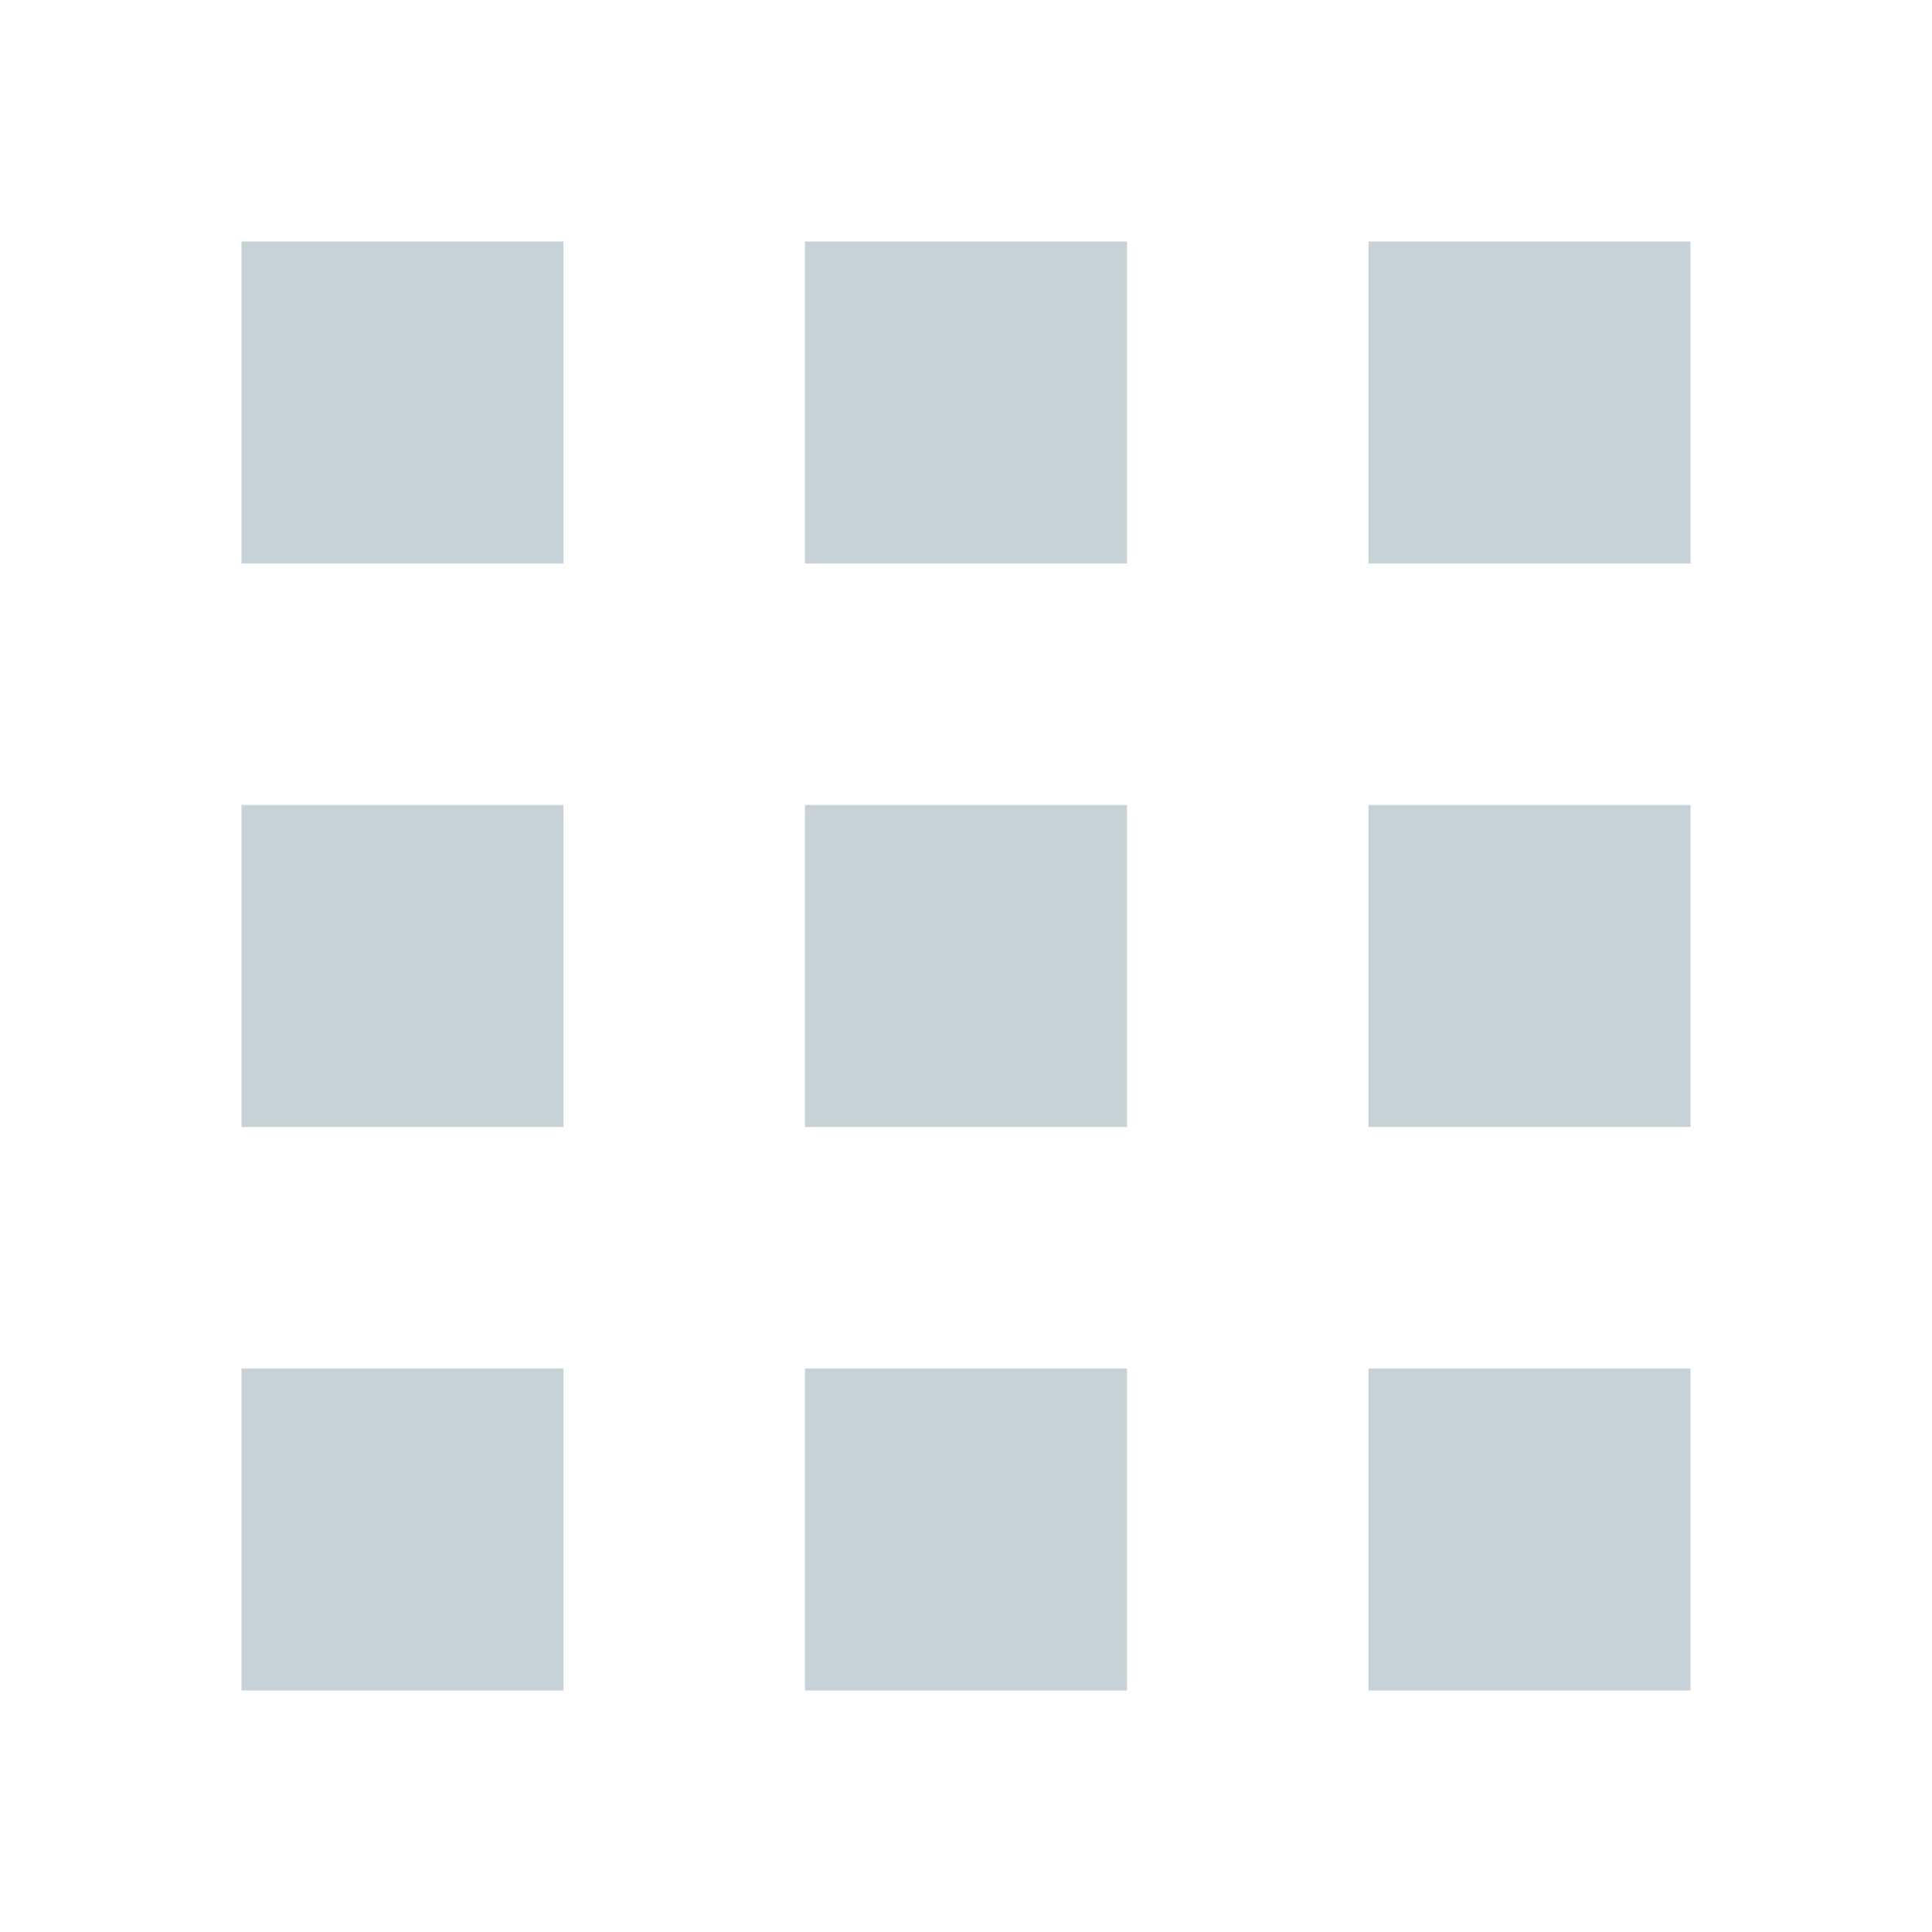
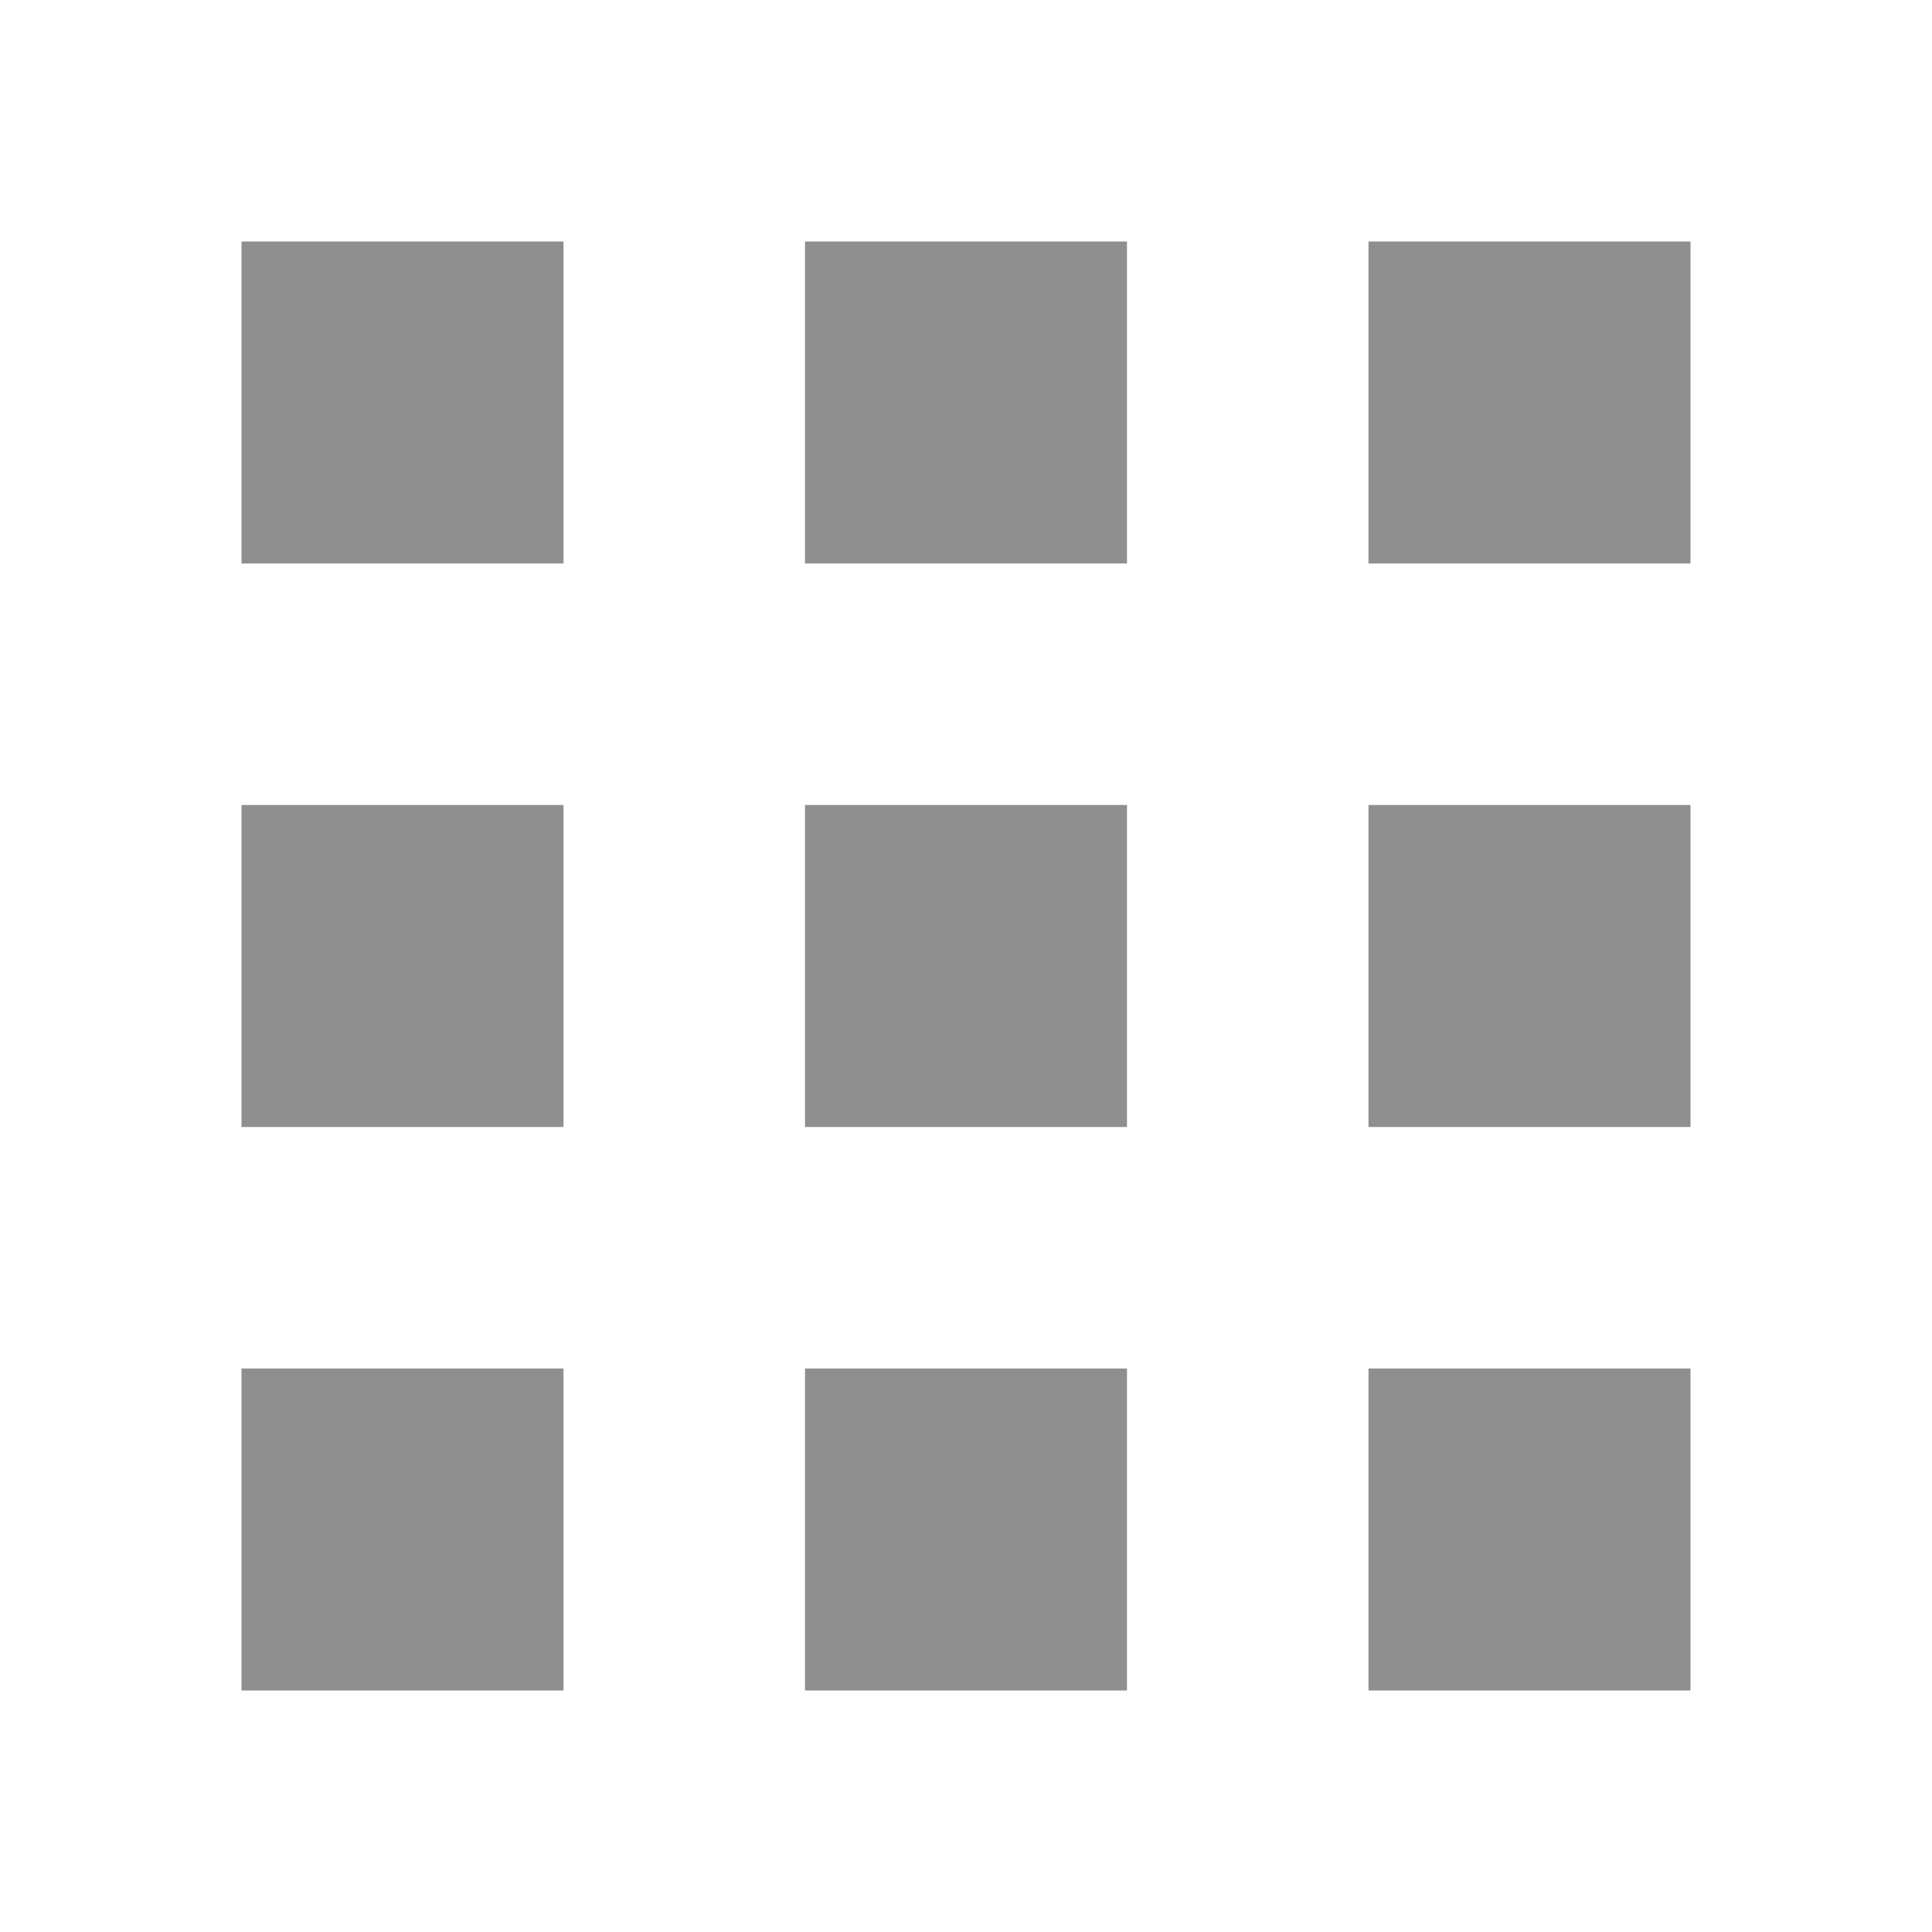
<svg xmlns="http://www.w3.org/2000/svg" viewBox="0 0 24 24" data-supported-dps="24x24" fill="currentColor" width="24" height="24" focusable="false">
  <g color="rgb(199, 209, 216)">
-     <path d="M10 10h4v4h-4v-4zm0 11h4v-4h-4v4zm-7-7h4v-4H3v4zm0 7h4v-4H3v4zM3 7h4V3H3v4zm14 7h4v-4h-4v4zm0-11v4h4V3h-4zm-7 4h4V3h-4v4zm7 14h4v-4h-4v4z" />
+     <path d="M10 10h4v4h-4v-4zm0 11h4v-4h-4v4zm-7-7h4v-4H3v4zm0 7h4v-4H3v4zM3 7h4V3H3v4zm14 7h4v-4h-4v4zm0-11v4h4V3h-4zm-7 4h4V3h-4v4zm7 14h4v-4h-4v4z" style="fill: #00000070;" />
  </g>
</svg>
